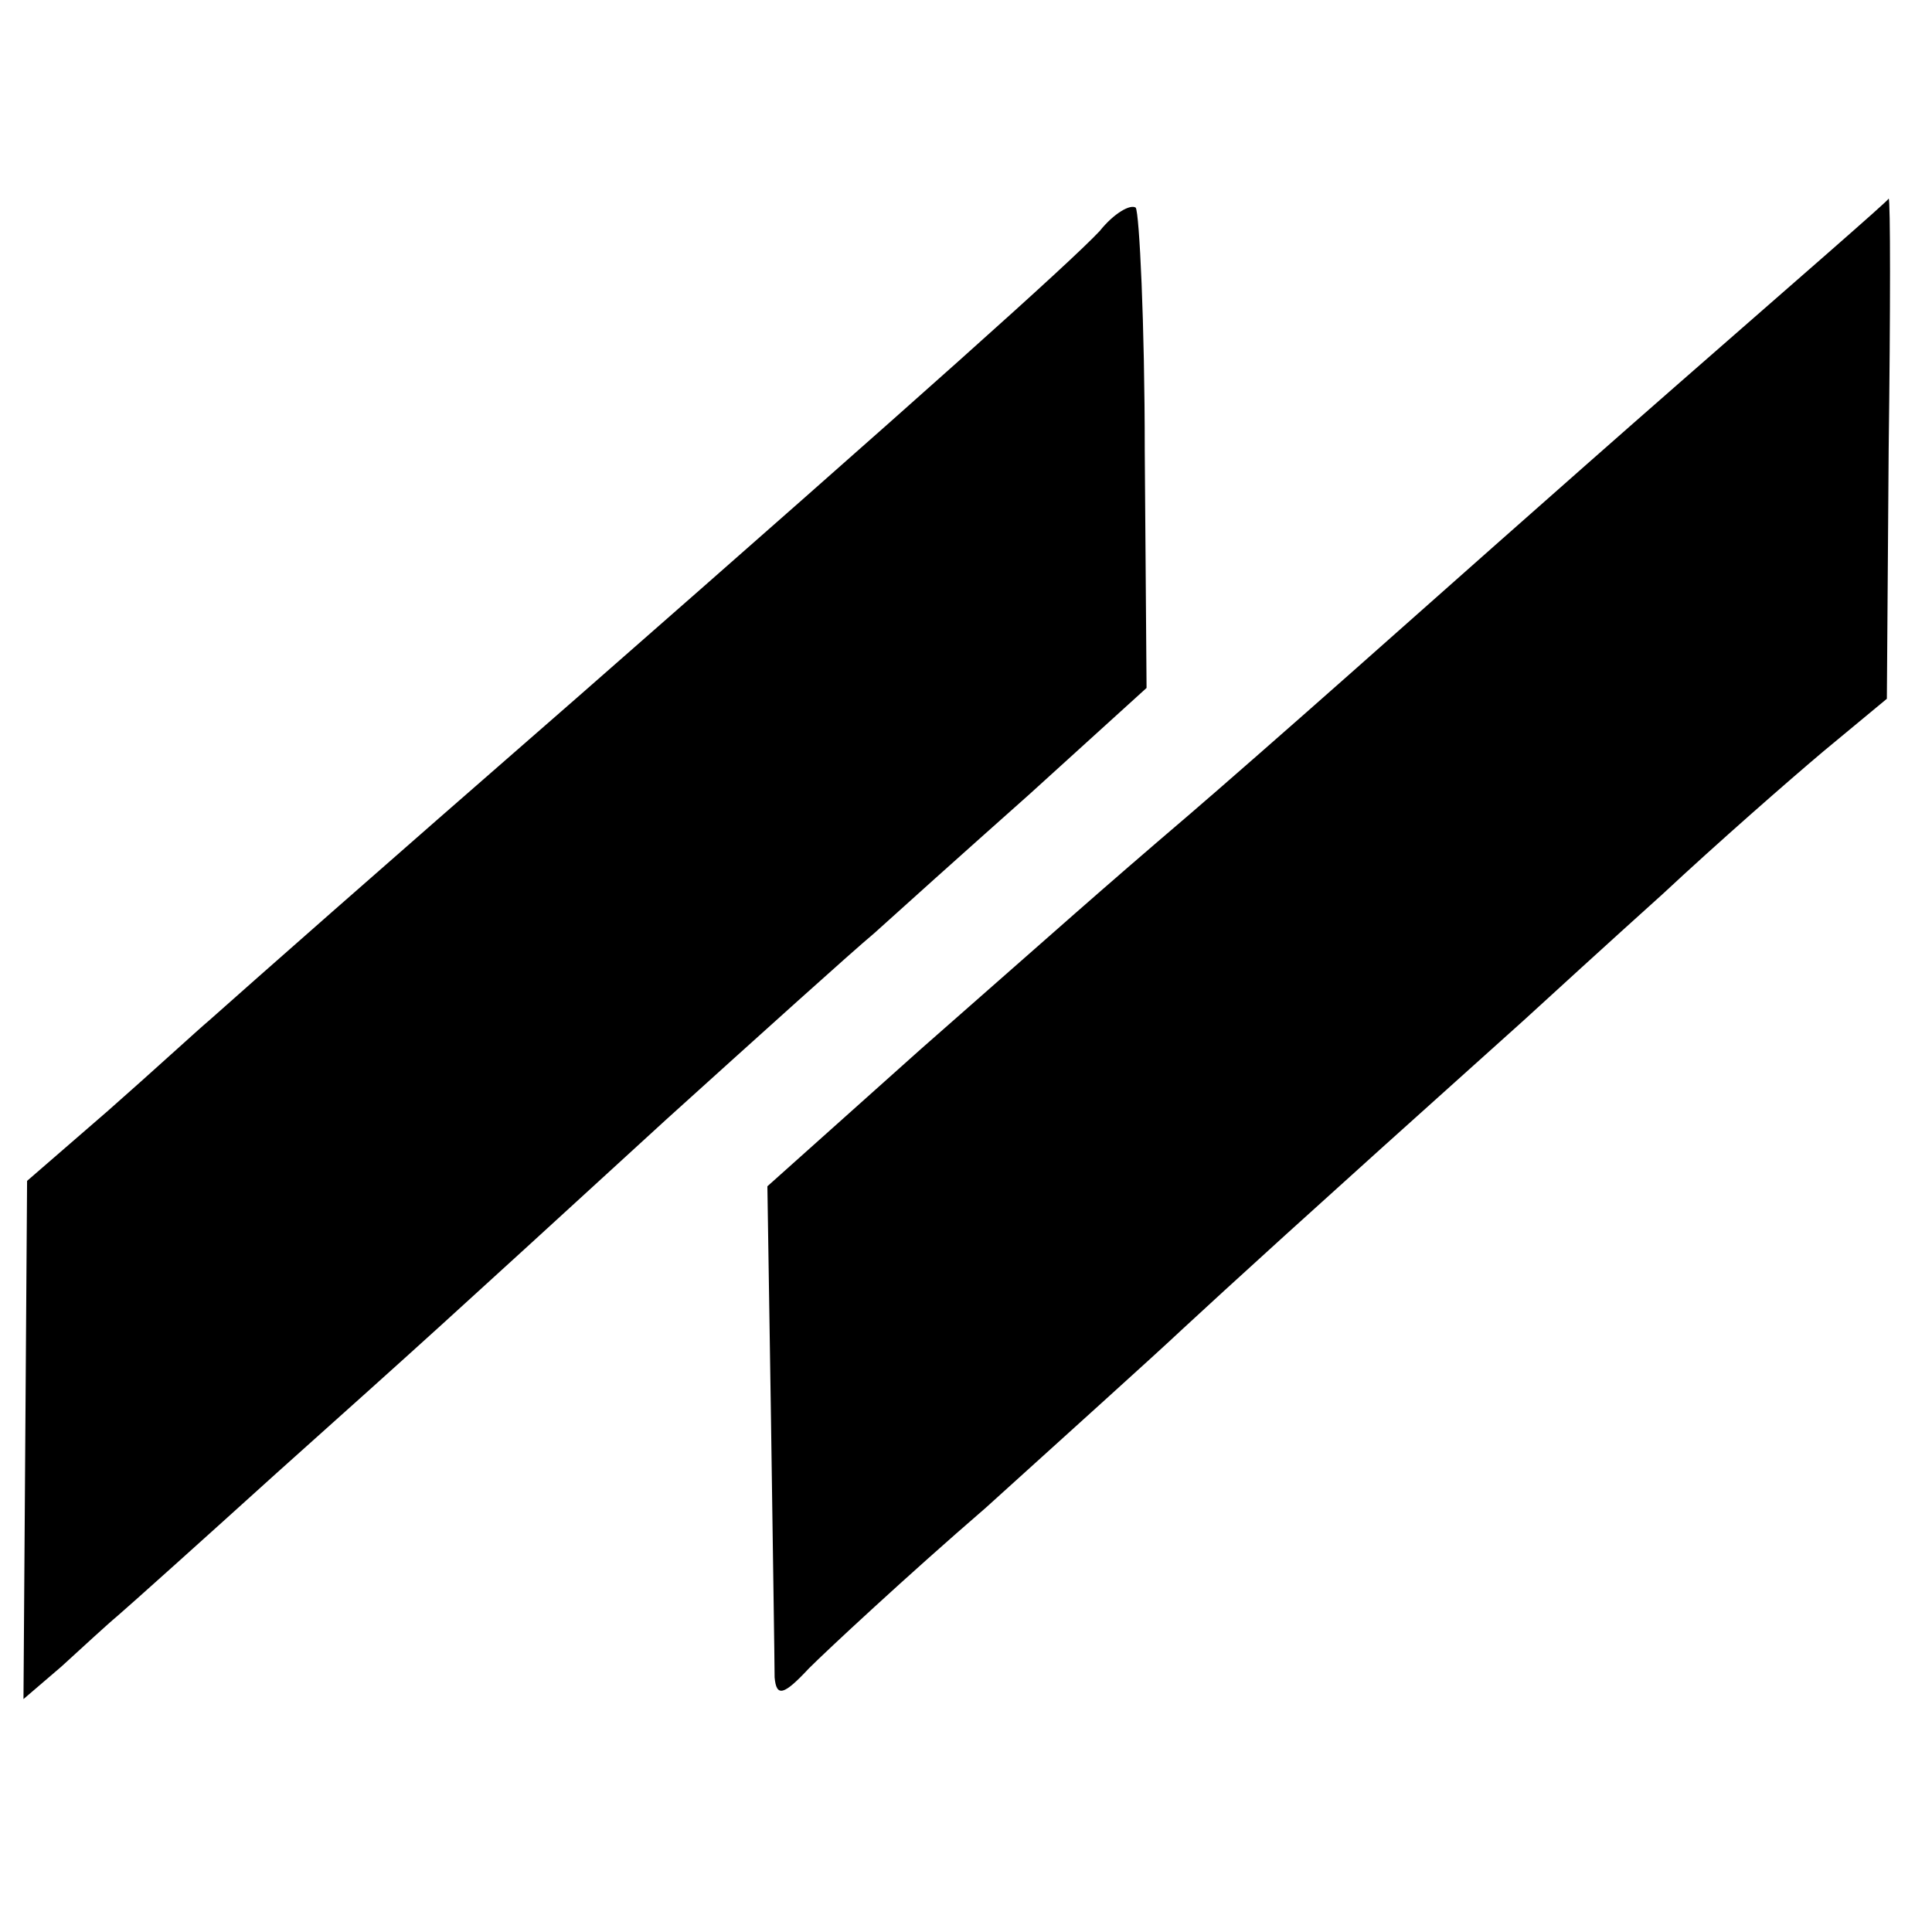
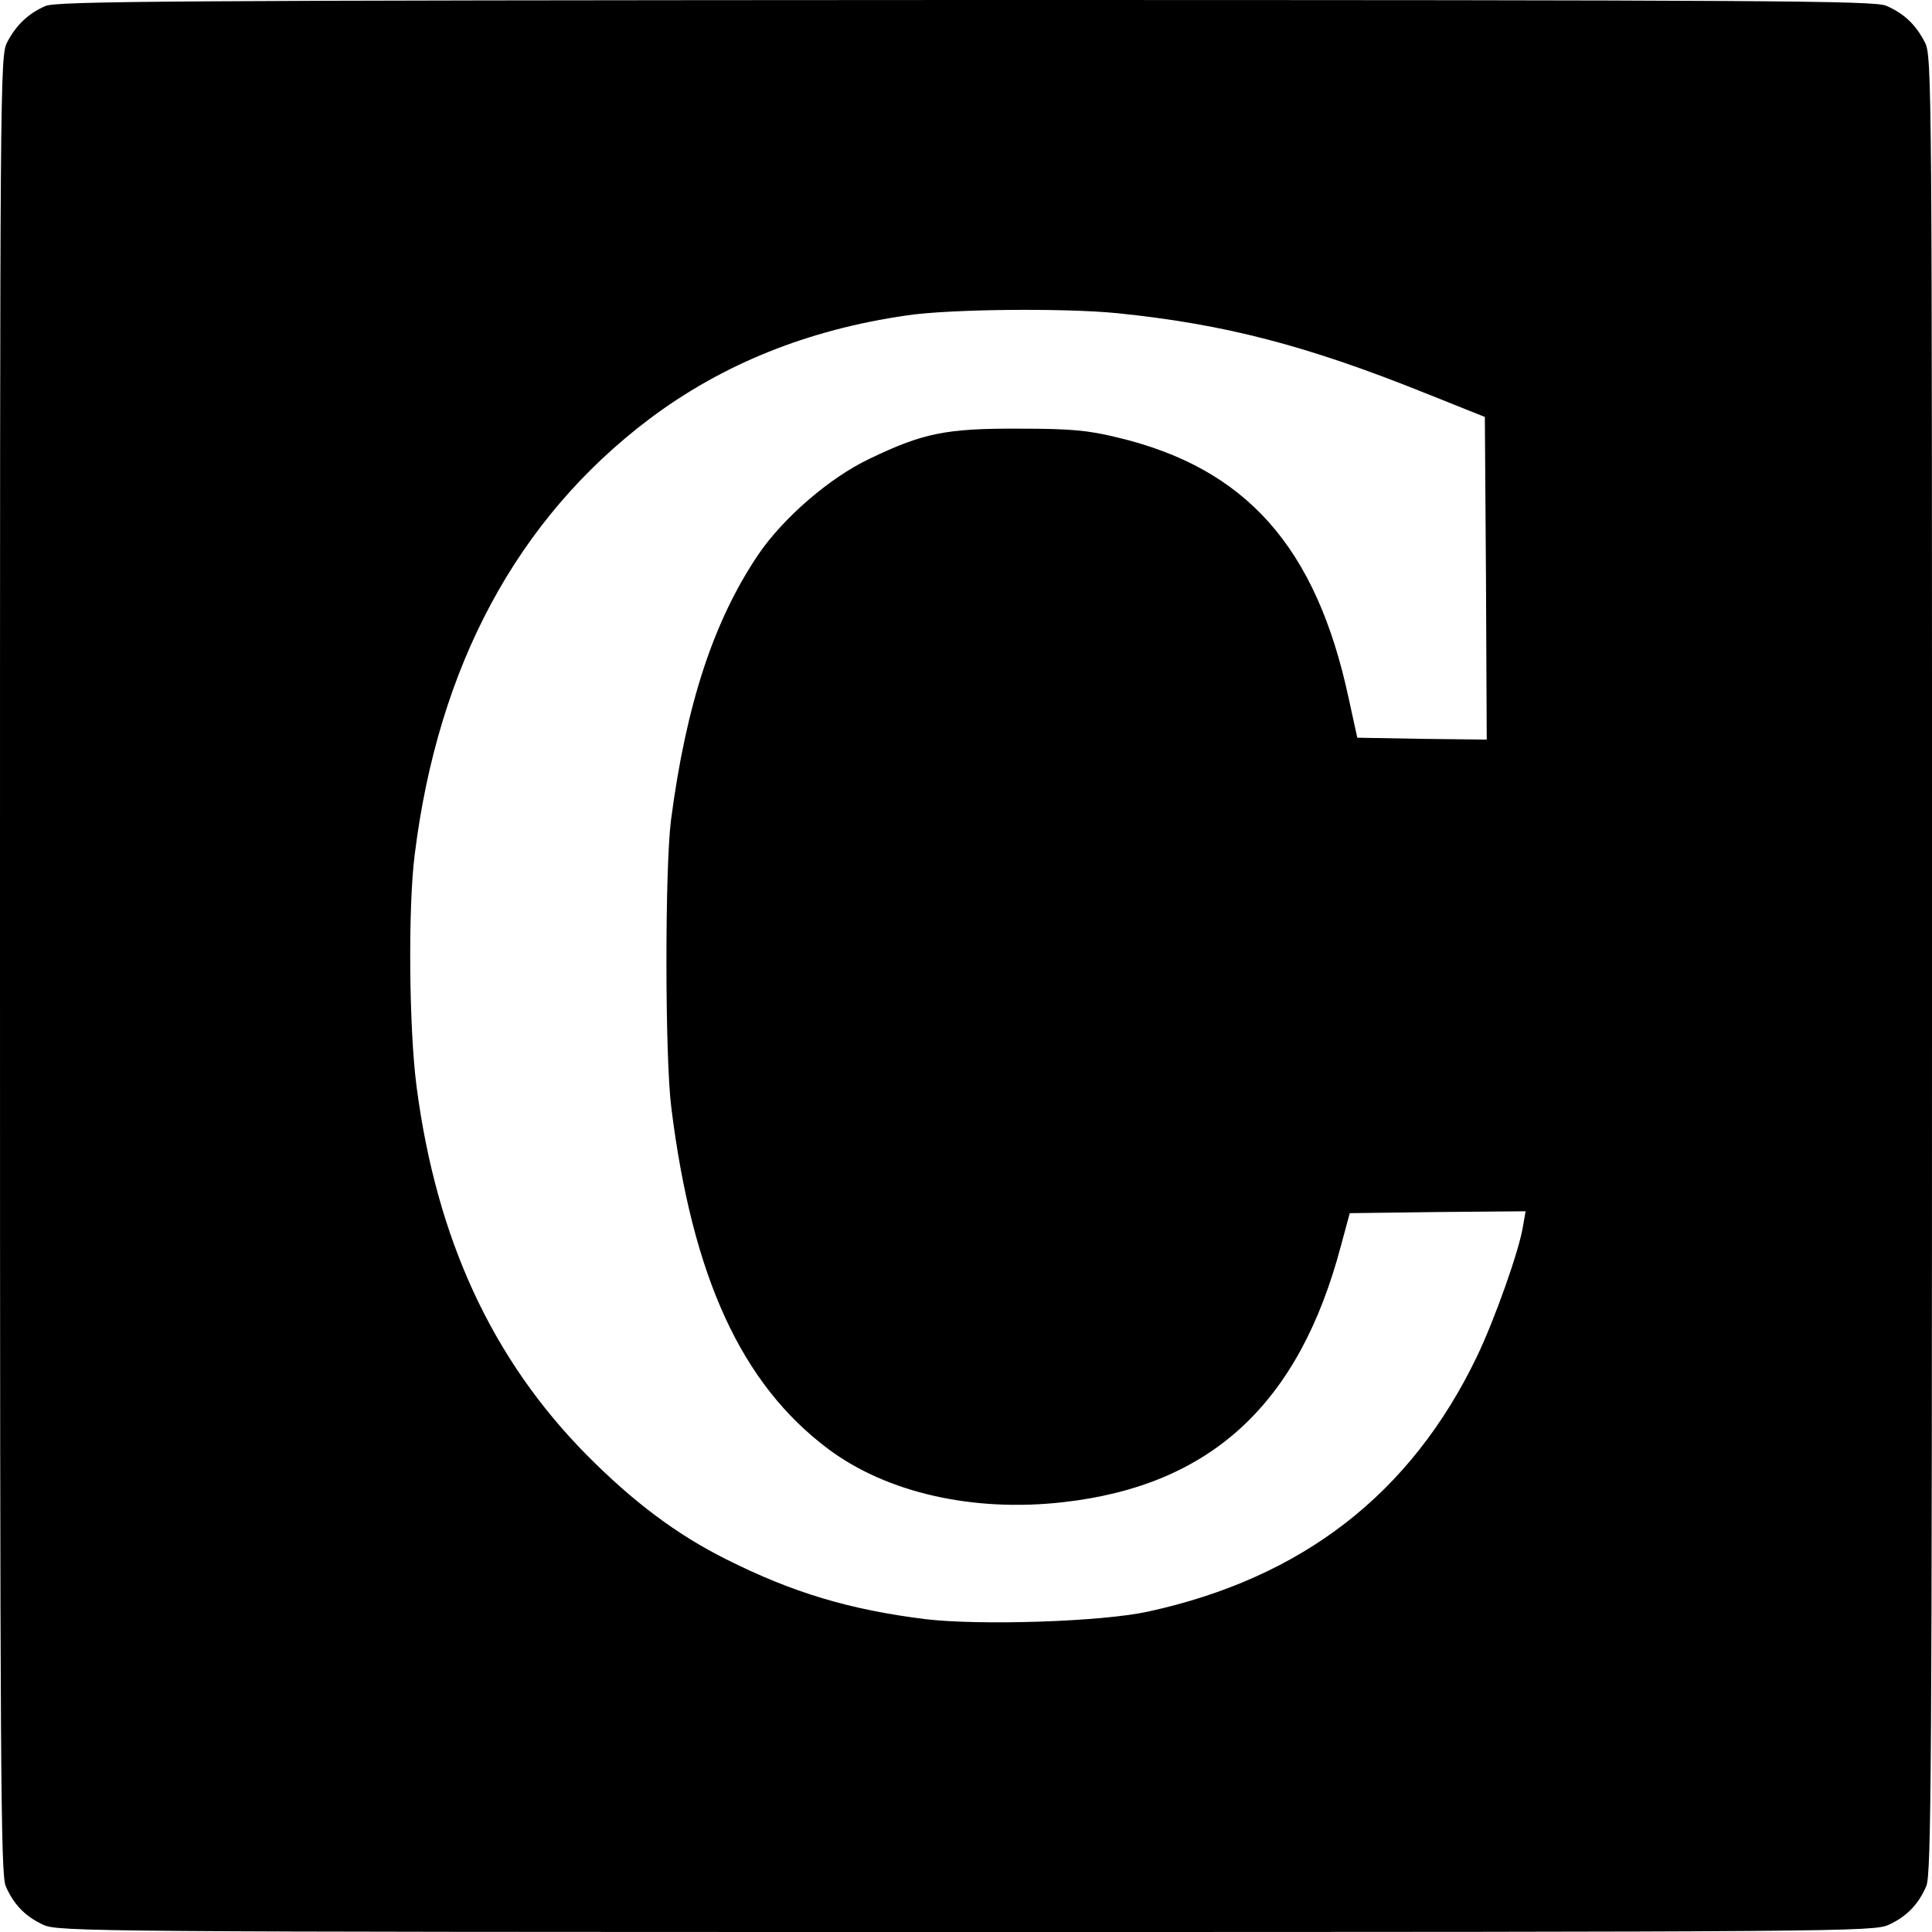
- <svg xmlns="http://www.w3.org/2000/svg" version="1.0" width="107pt" height="107pt" viewBox="0 0 107 107" preserveAspectRatio="xMidYMid meet">
-   <g transform="translate(0,107) scale(0.1,-0.1)" fill="#000000" stroke="none">
-     <path d="M609 942 c-17 -18 -95 -88 -289 -258 -117 -102 -177 -155 -204 -179 -6 -5 -31 -28 -56 -50 l-45 -39 -1 -144 -1 -143 21 18 c11 10 25 23 31 28 7 6 46 41 88 79 86 77 86 77 216 196 52 47 103 93 115 103 11 10 50 45 86 77 l65 59 -1 131 c0 71 -3 132 -5 135 -3 2 -12 -3 -20 -13z" />
-     <path d="M929 857 c-64 -56 -145 -128 -180 -159 -35 -31 -75 -66 -89 -78 -55 -47 -68 -59 -150 -131 l-85 -76 2 -129 c1 -71 2 -135 2 -143 1 -11 5 -10 19 5 10 10 54 51 98 89 43 39 92 83 109 99 26 24 63 58 189 171 12 11 47 43 77 70 30 28 70 63 89 79 l35 29 1 138 c1 77 1 139 0 139 0 -1 -53 -47 -117 -103z" />
+ <svg xmlns="http://www.w3.org/2000/svg" version="1.0" width="512pt" height="512pt" viewBox="0 0 512 512" preserveAspectRatio="xMidYMid meet">
+   <g transform="translate(0,512) scale(0.1,-0.1)" fill="#000000" stroke="none">
+     <path d="M120 5104 c-45 -20 -77 -50 -101 -96 -19 -36 -19 -98 -19 -2443 0 -2149 2 -2410 15 -2443 21 -49 52 -81 100 -103 39 -18 128 -19 2445 -19 2317 0 2406 1 2445 19 48 22 79 54 100 103 13 33 15 294 15 2443 0 2345 0 2407 -19 2443 -24 47 -56 77 -103 97 -33 13 -293 15 -2440 15 -2124 -1 -2407 -3 -2438 -16z m2841 -814 c284 -29 501 -85 819 -213 l155 -62 3 -428 2 -427 -172 2 -171 3 -23 105 c-86 401 -272 610 -614 691 -78 19 -124 23 -260 23 -193 1 -255 -12 -396 -80 -104 -49 -228 -156 -294 -253 -119 -176 -192 -399 -232 -706 -16 -130 -16 -626 1 -760 56 -450 186 -733 416 -905 155 -116 384 -168 622 -141 392 44 626 260 737 681 l23 85 233 3 233 2 -7 -40 c-10 -64 -75 -247 -122 -345 -175 -364 -463 -587 -872 -676 -124 -27 -444 -37 -589 -20 -201 25 -352 70 -529 159 -132 66 -247 153 -369 276 -251 254 -398 572 -451 976 -20 153 -23 474 -5 615 62 501 272 890 621 1154 194 146 420 237 682 275 113 17 418 20 559 6z" />
  </g>
</svg>
